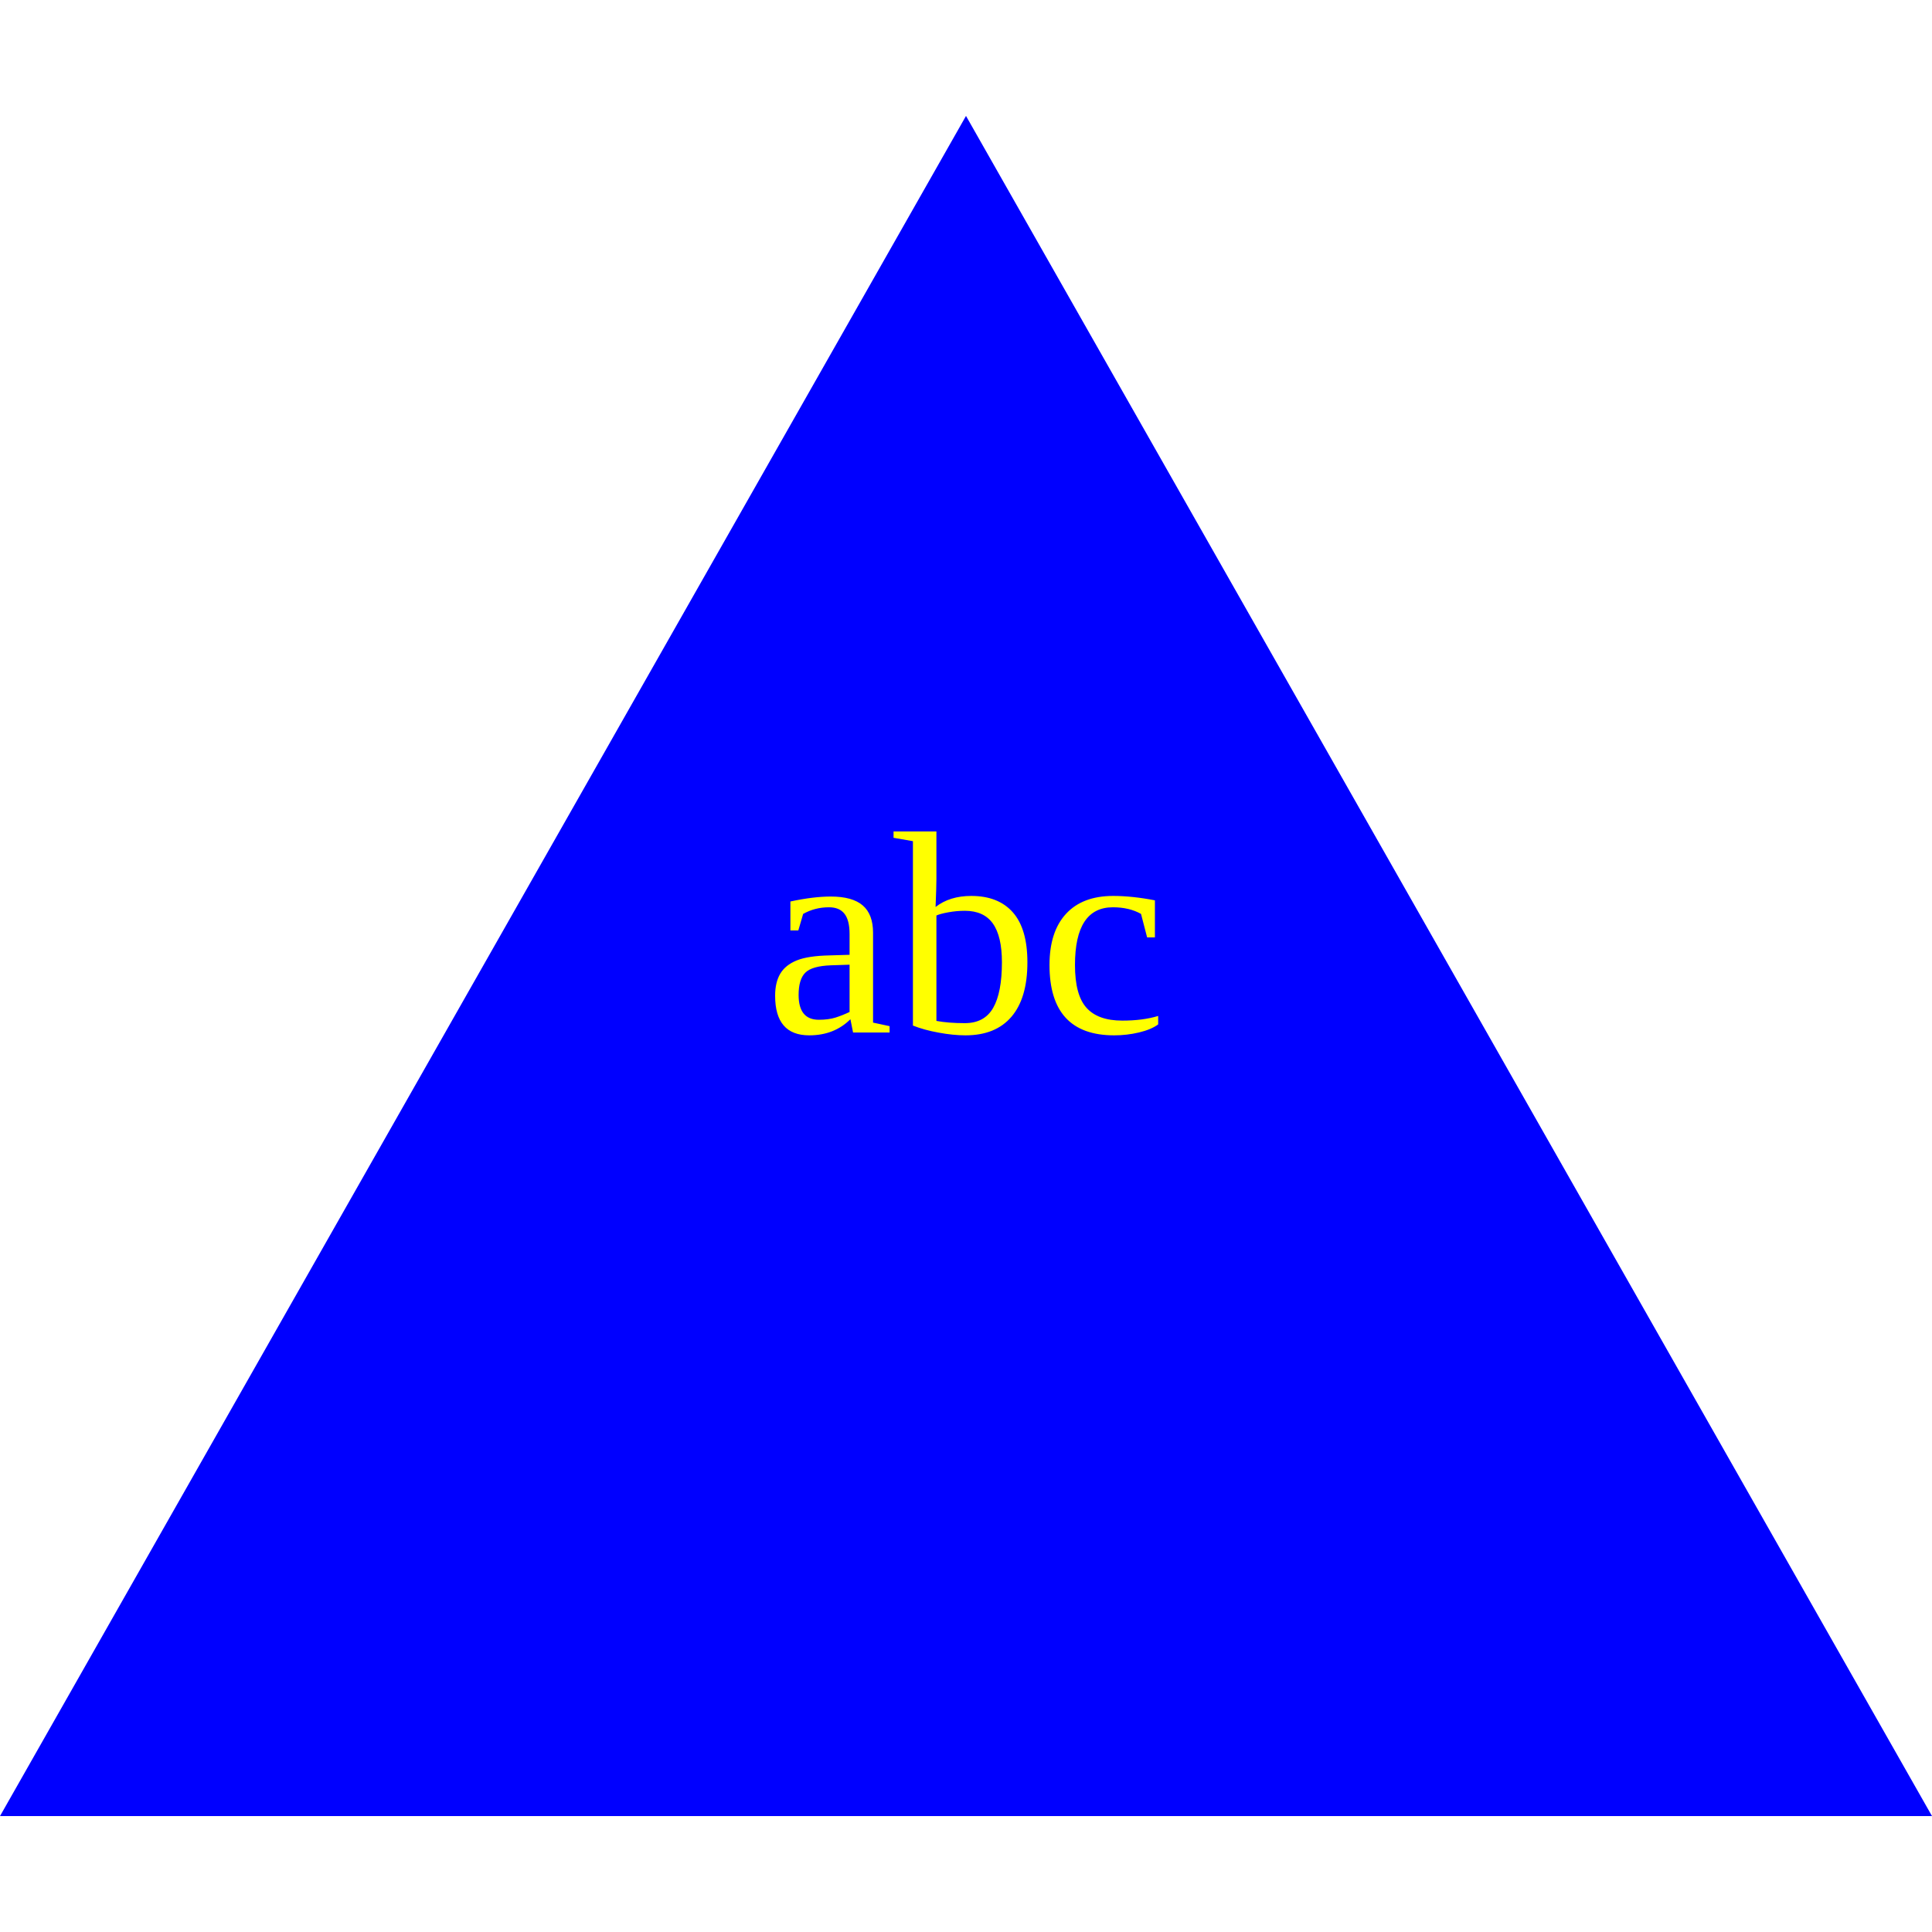
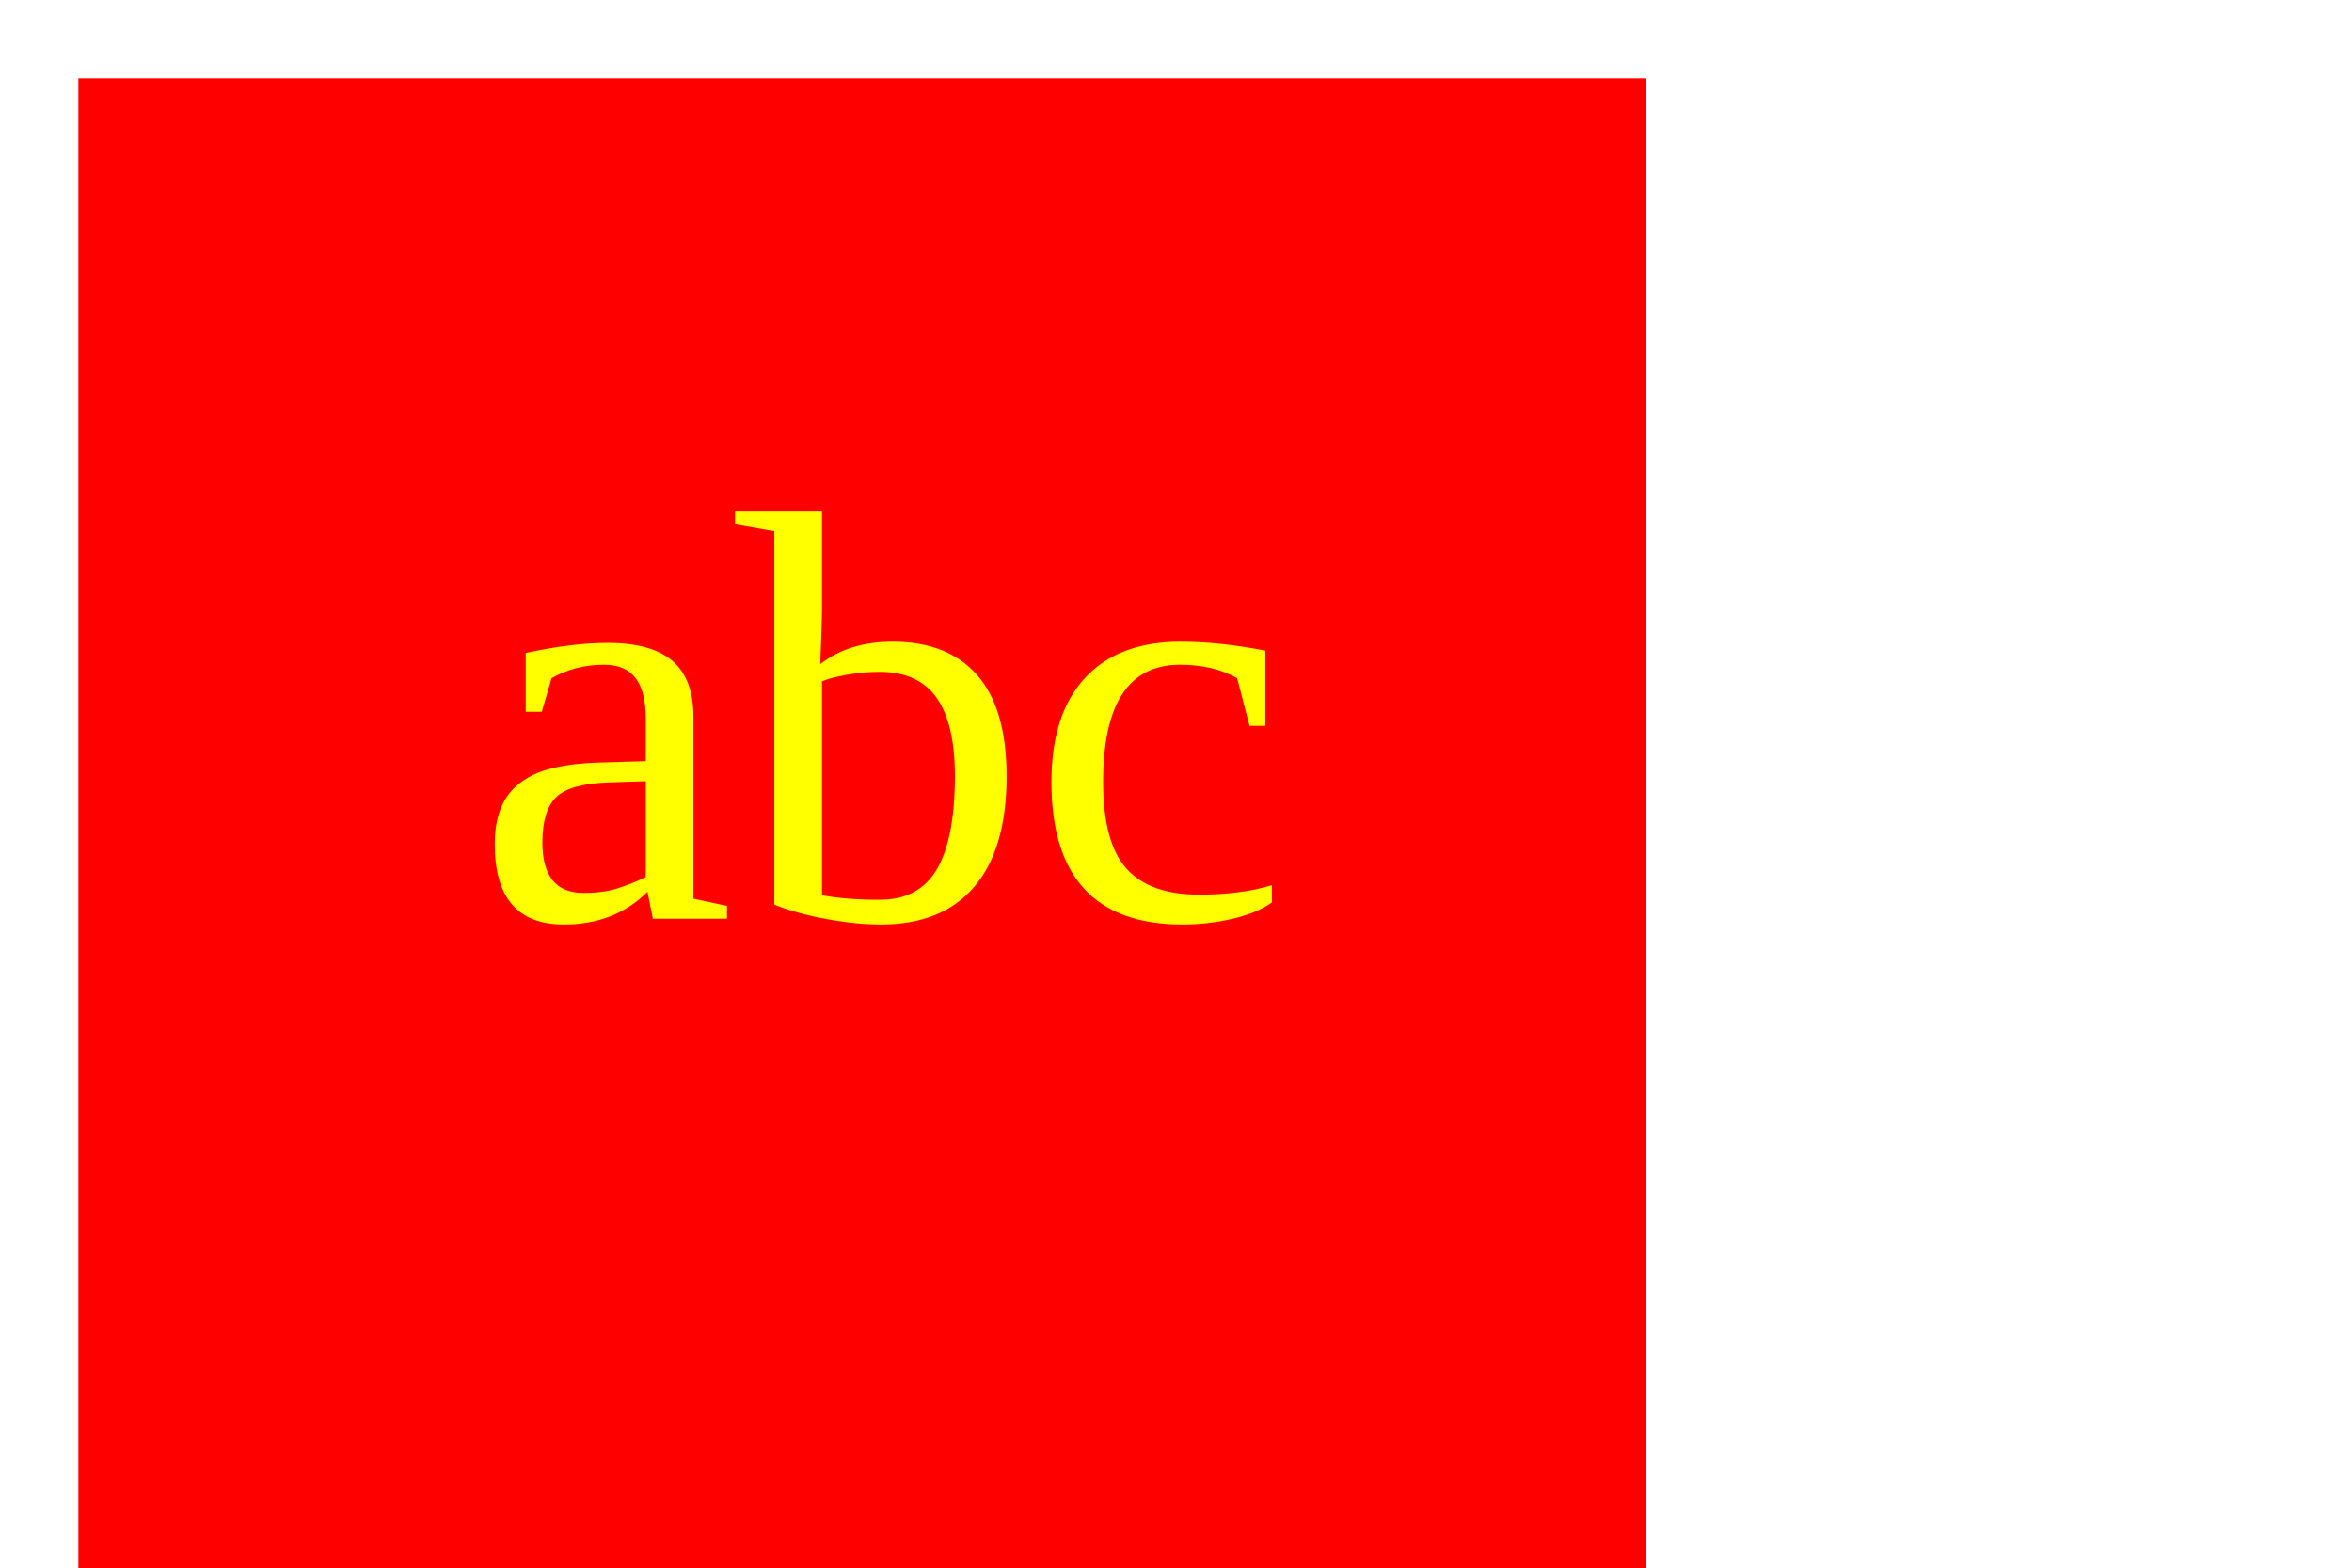
- <svg xmlns="http://www.w3.org/2000/svg" version="1.1" width="500" height="500">
-   <polygon points="250,30 0,470 500,470" fill="blue" />
-   <text font-size="75" x="50%" y="50%" dominant-baseline="middle" text-anchor="middle" fill="yellow">abc</text>
+ <svg xmlns="http://www.w3.org/2000/svg" version="1.1" width="300" height="200">
+   <rect x="10" y="10" width="200" height="200" fill="red" />
+   <text font-size="75" x="37.5%" y="50%" dominant-baseline="middle" text-anchor="middle" fill="yellow">abc</text>
</svg>
